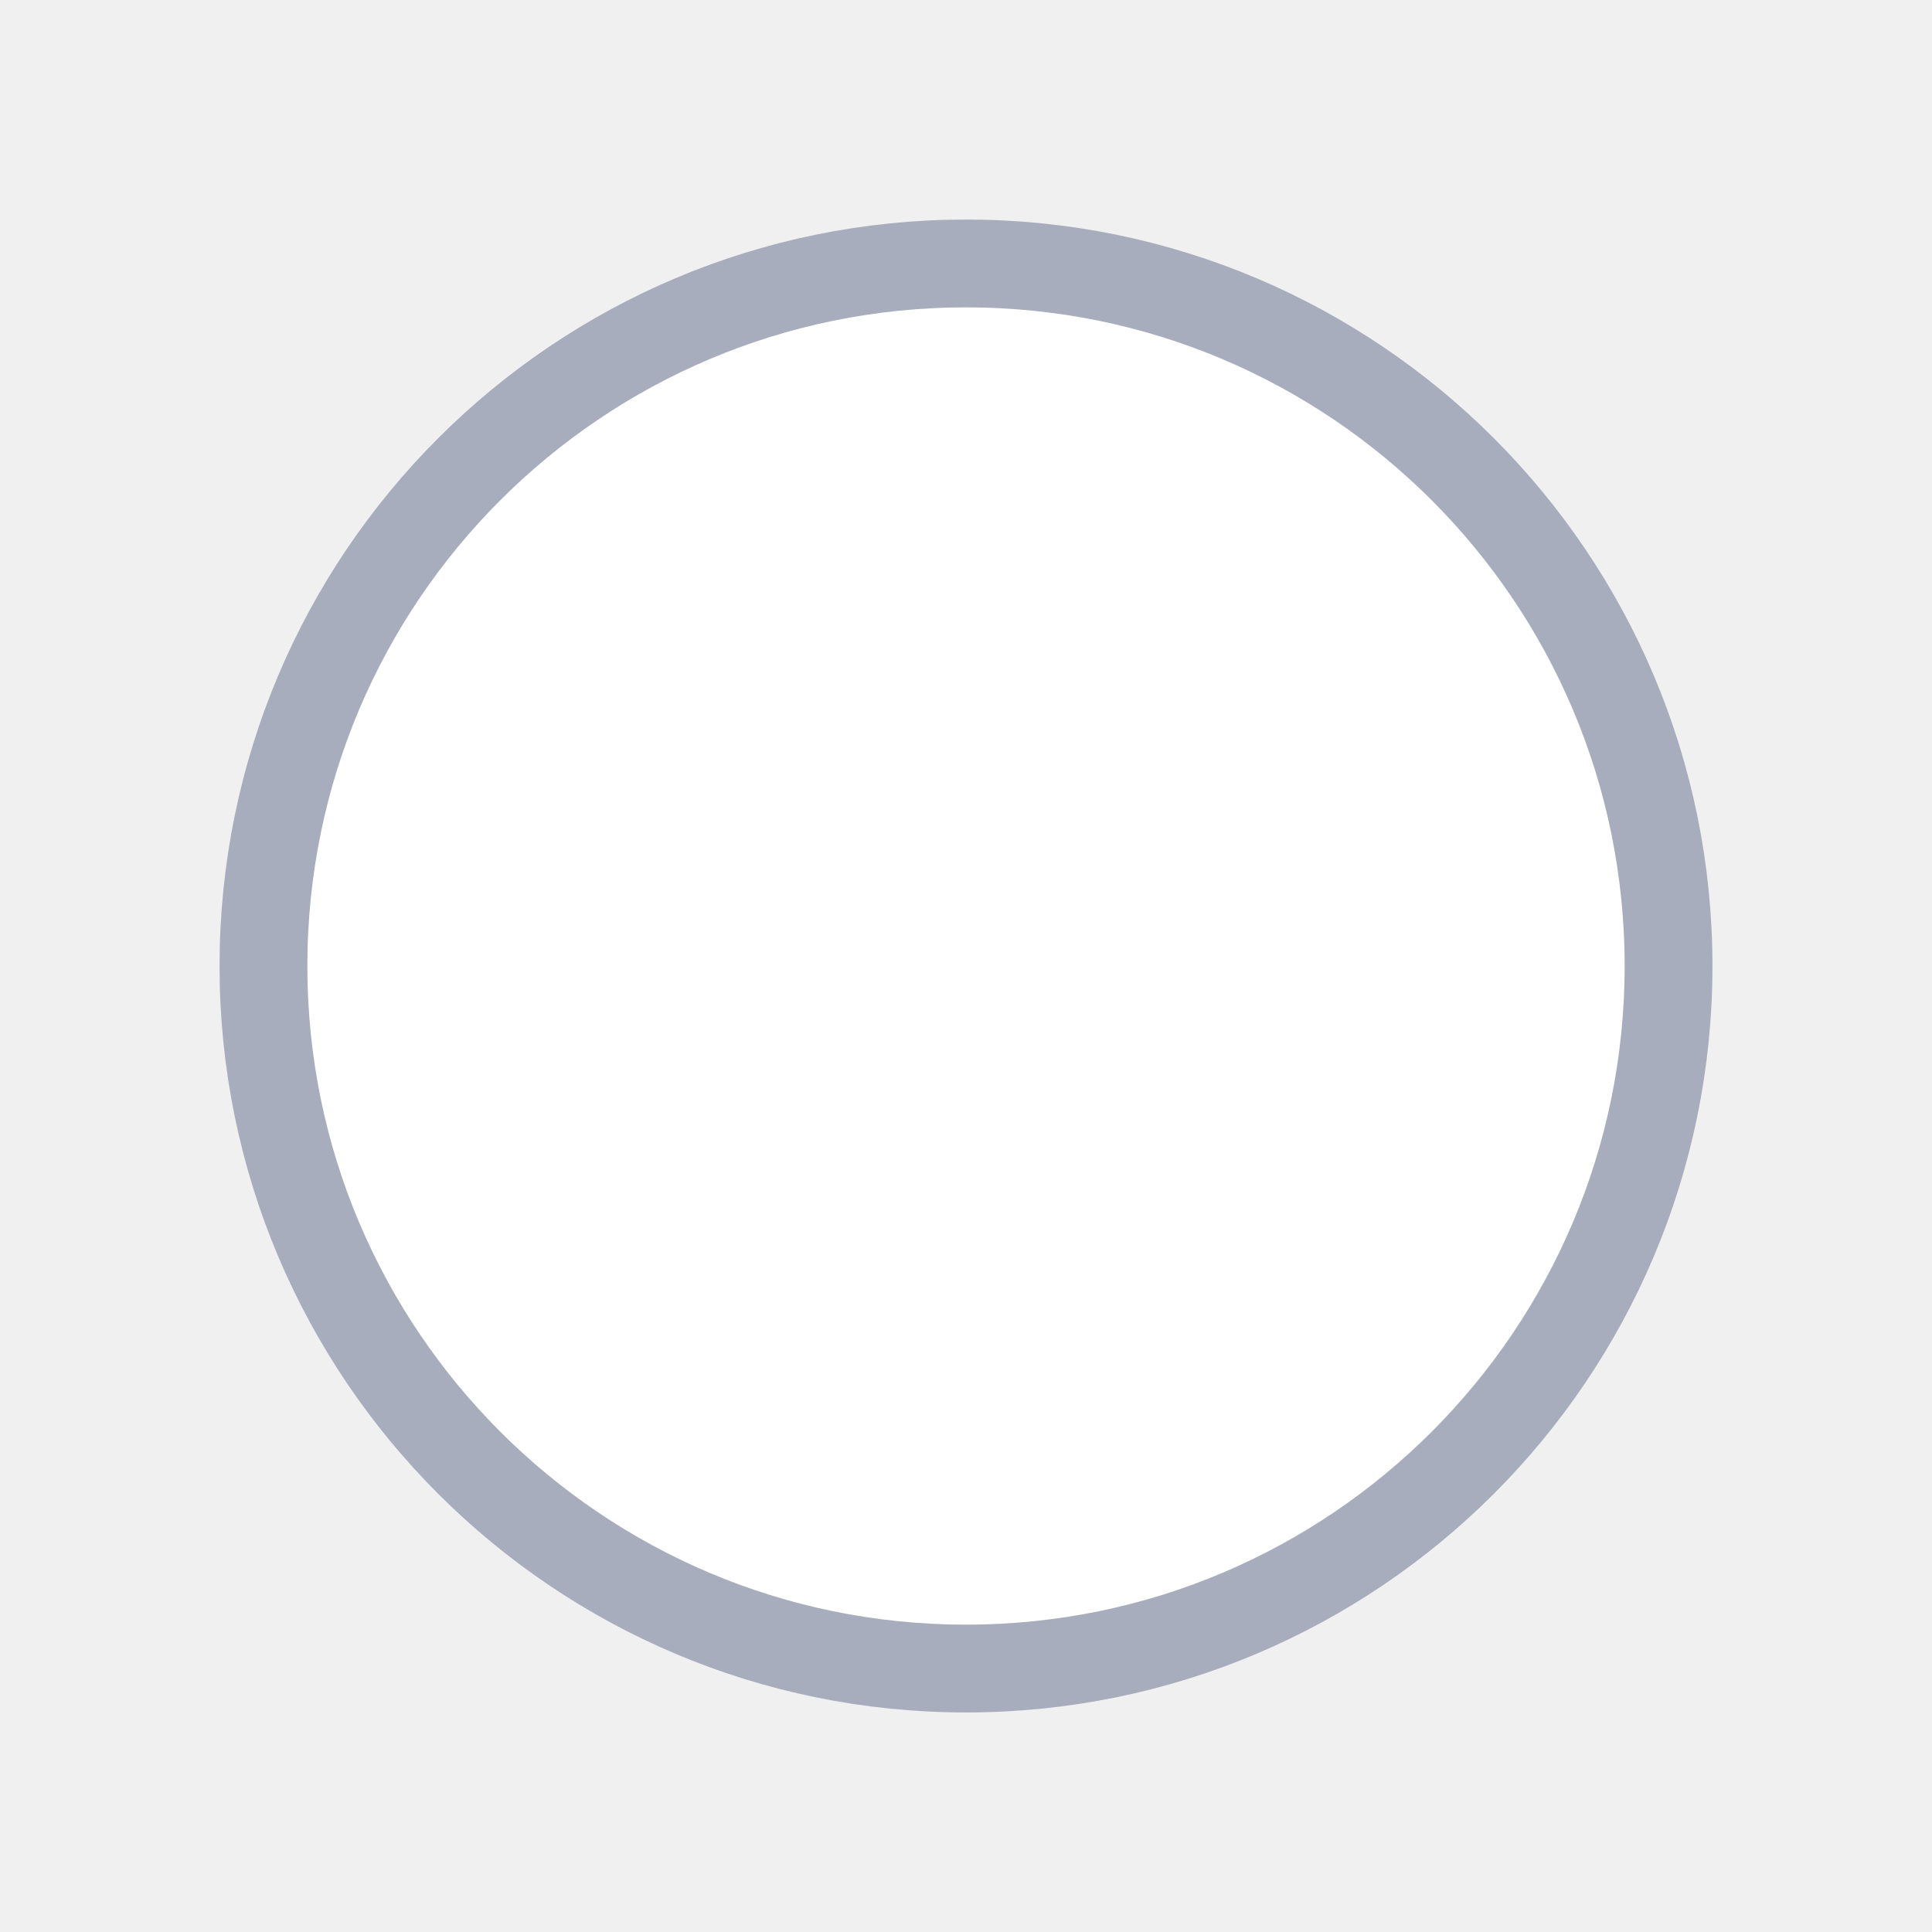
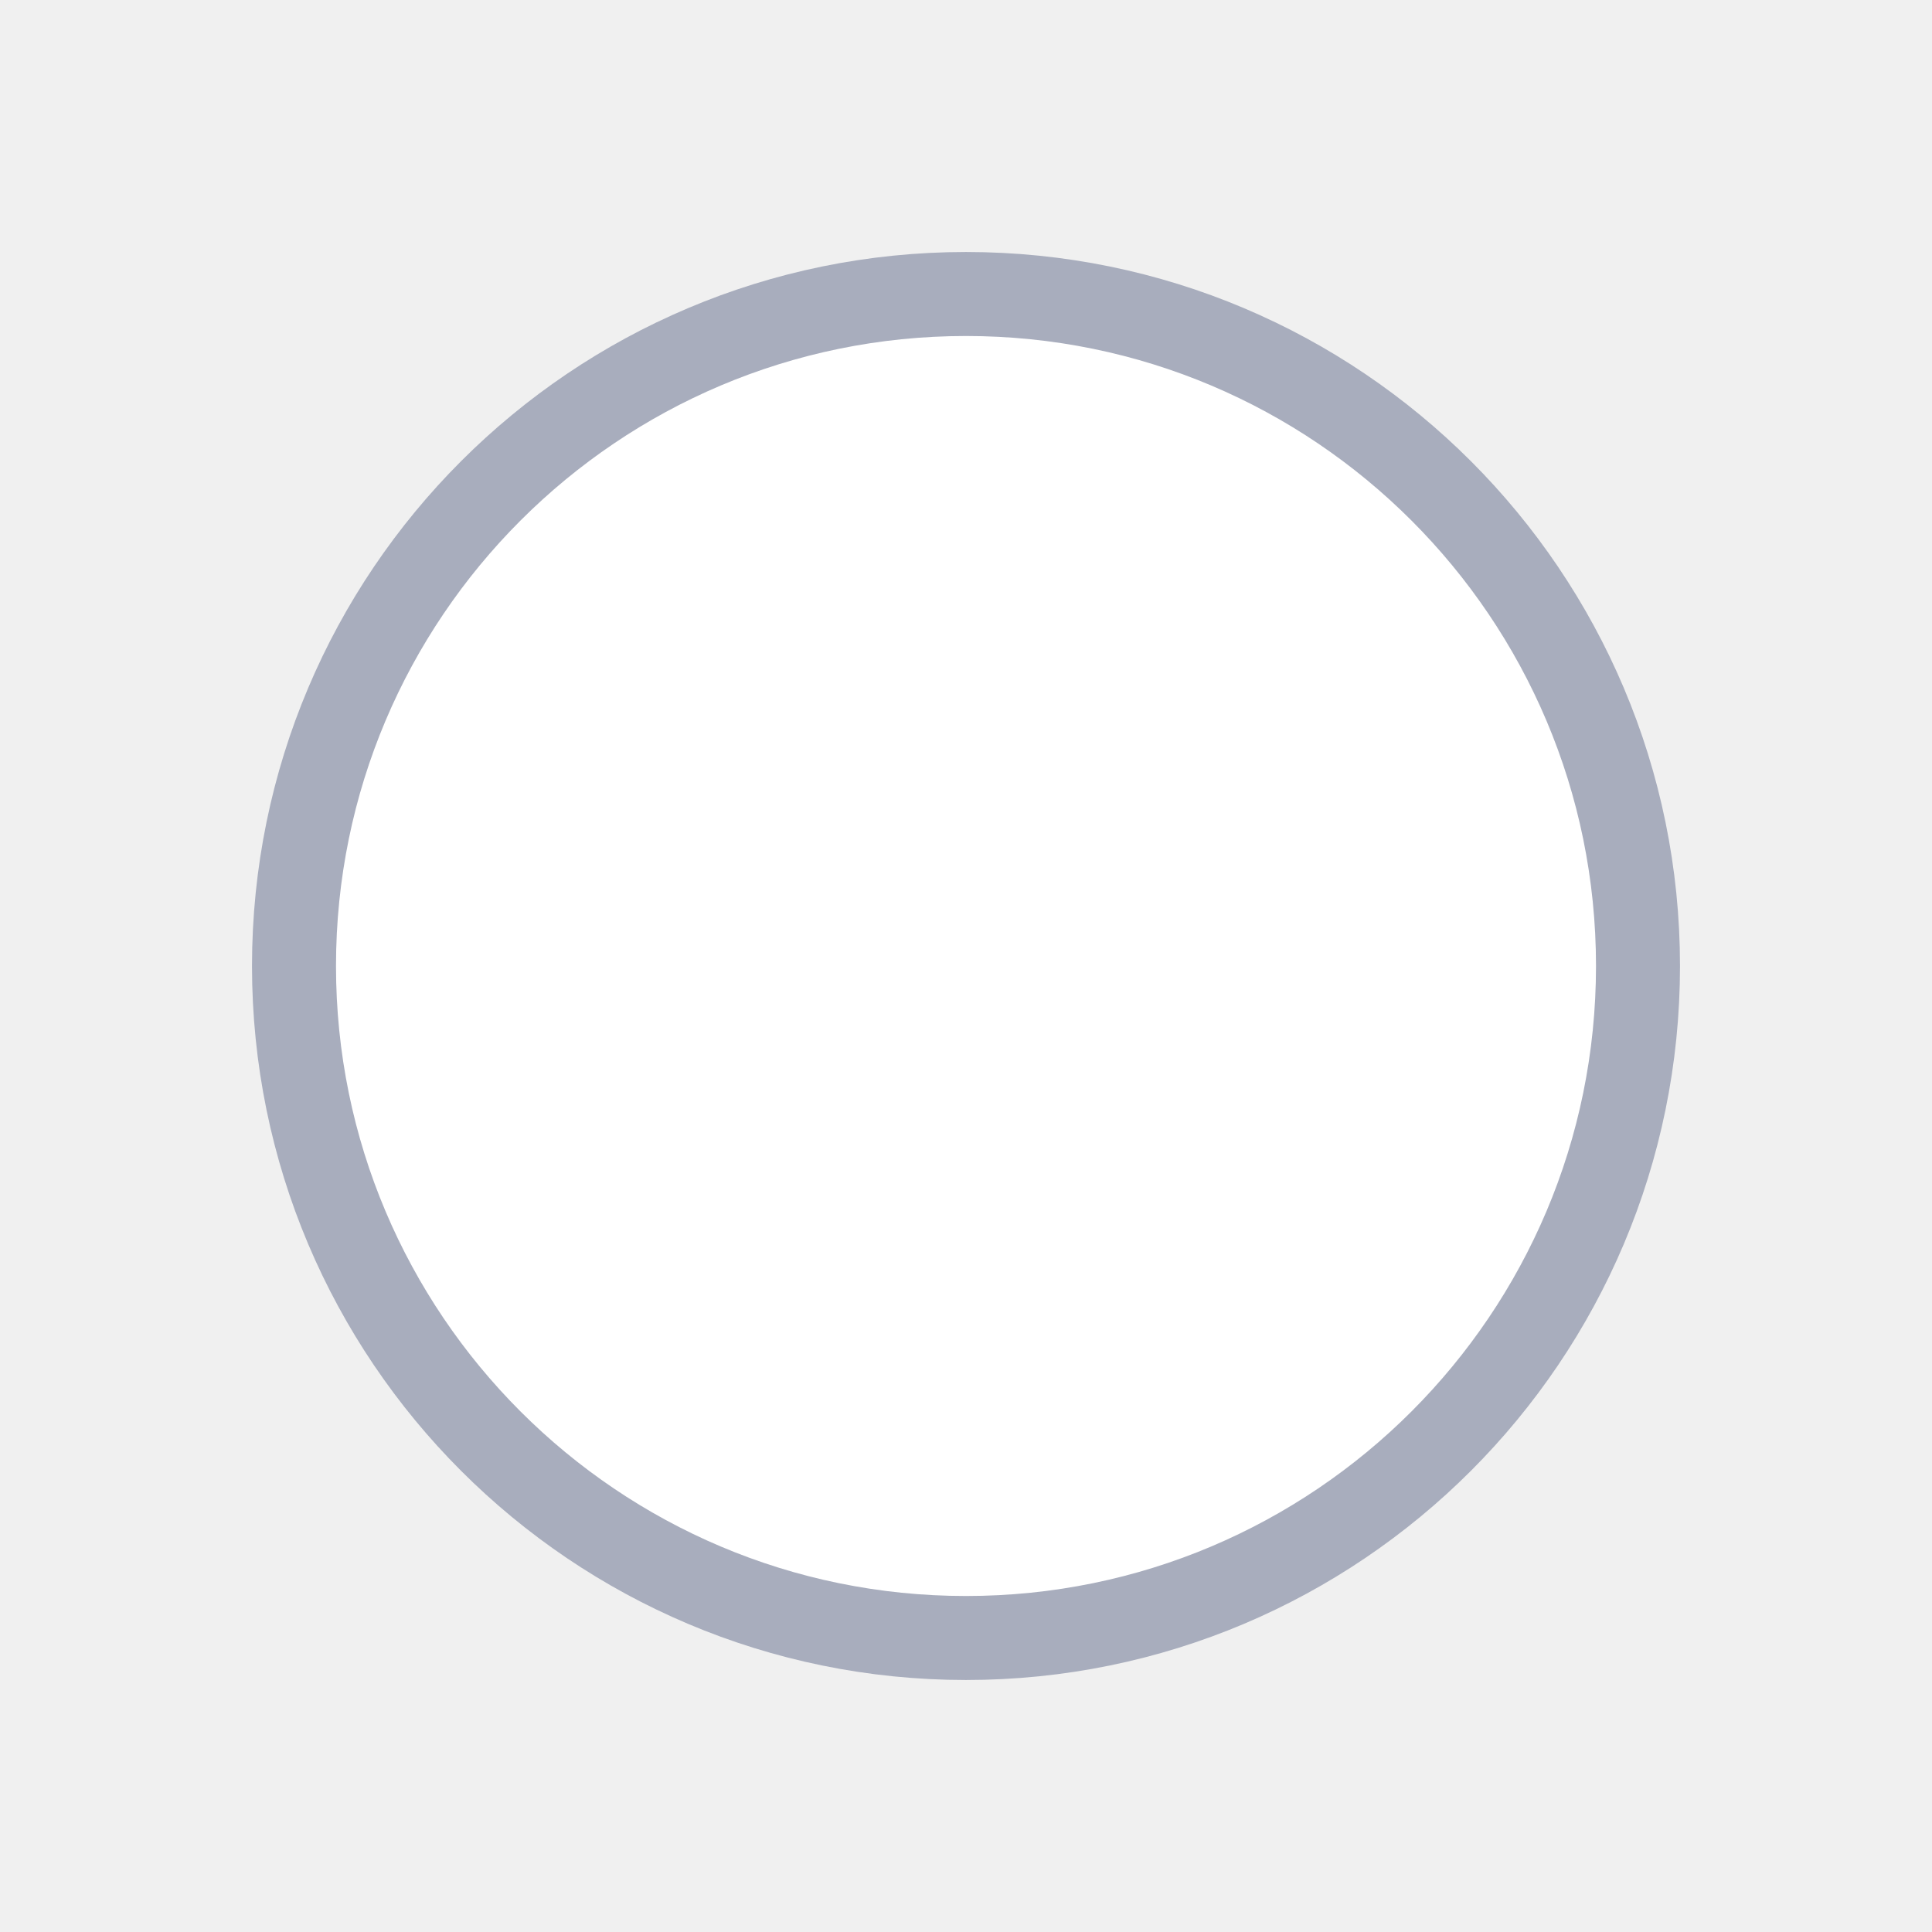
- <svg xmlns="http://www.w3.org/2000/svg" width="20" height="20" viewBox="1 1 22 22" fill="none">
+ <svg xmlns="http://www.w3.org/2000/svg" width="20" height="20" viewBox="0.5 0.5 23 23" fill="none">
  <circle id="Checkbox.Background.Default_Checkbox.Border.Default" cx="12" cy="12" r="8" fill="#FFFFFF" stroke="#A8ADBD" />
</svg>
